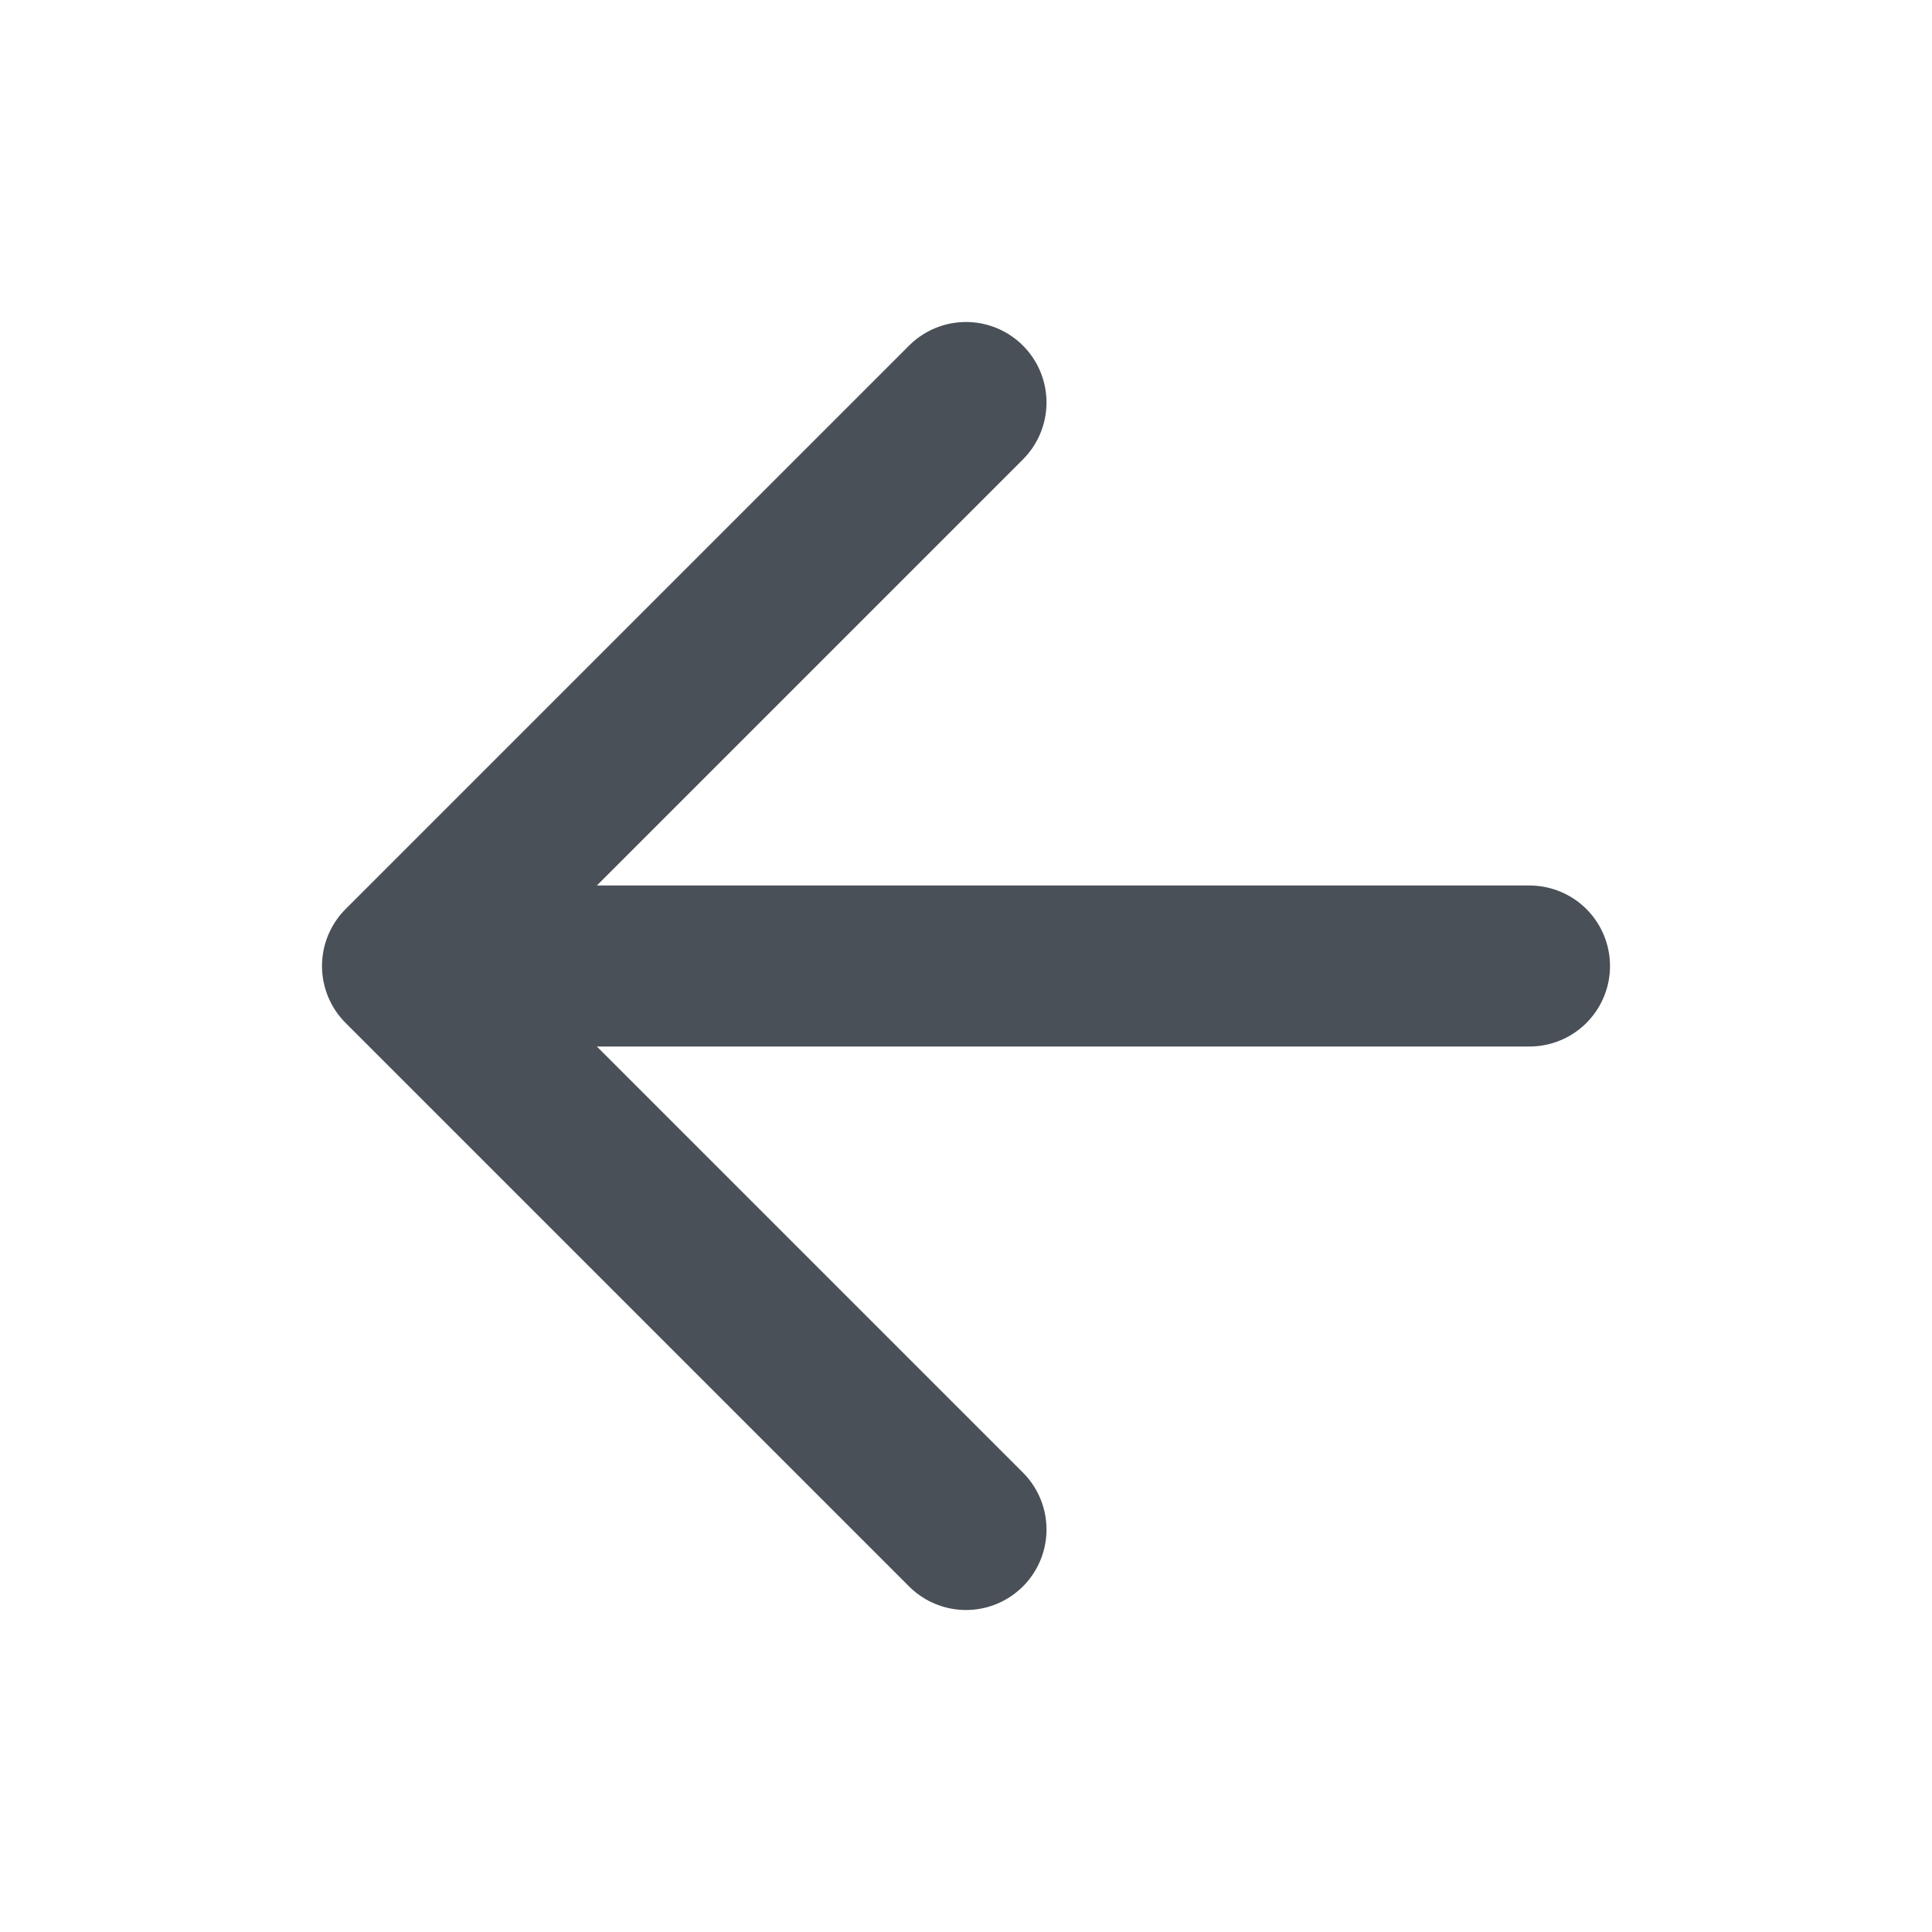
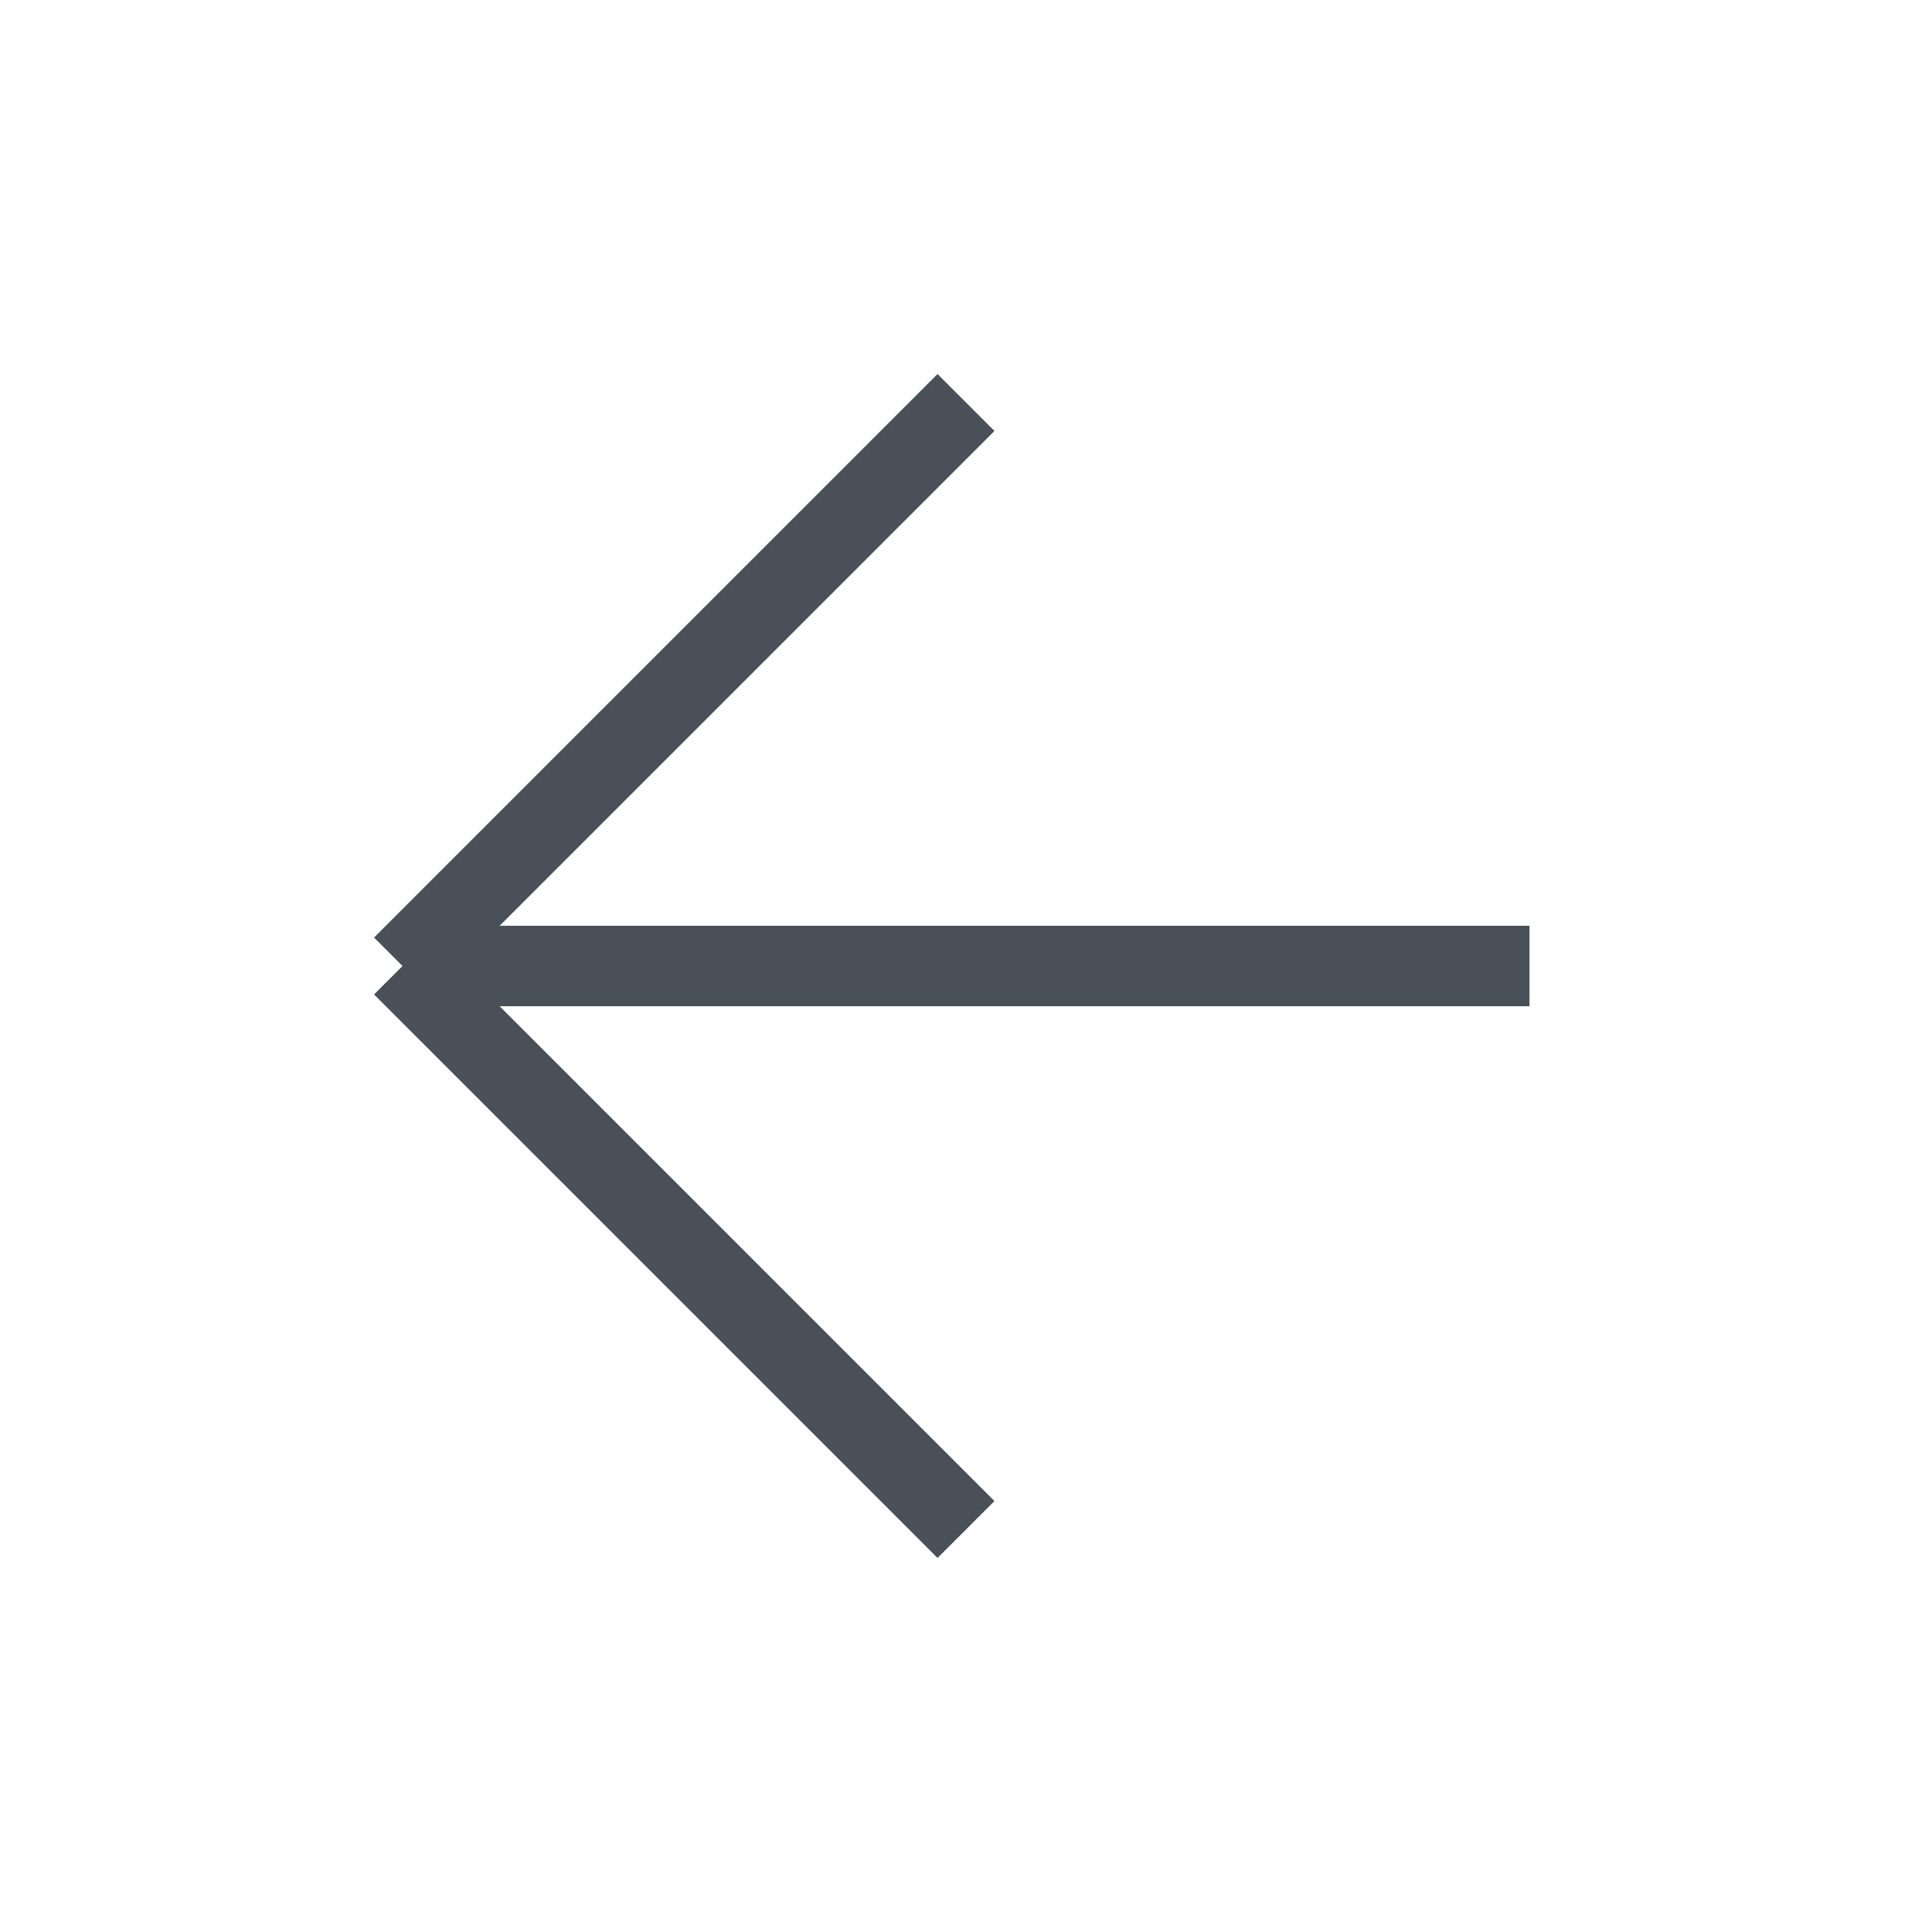
<svg xmlns="http://www.w3.org/2000/svg" width="24" height="24" viewBox="0 0 24 24" fill="none">
-   <path d="M19 12H5M5 12L12 19M5 12L12 5" stroke="#495057" stroke-width="2" stroke-linecap="round" stroke-linejoin="round" />
+   <path d="M19 12H5M5 12L12 19M5 12L12 5" stroke="#495057" strokeWidth="2" strokeLinecap="round" strokeLinejoin="round" />
</svg>
